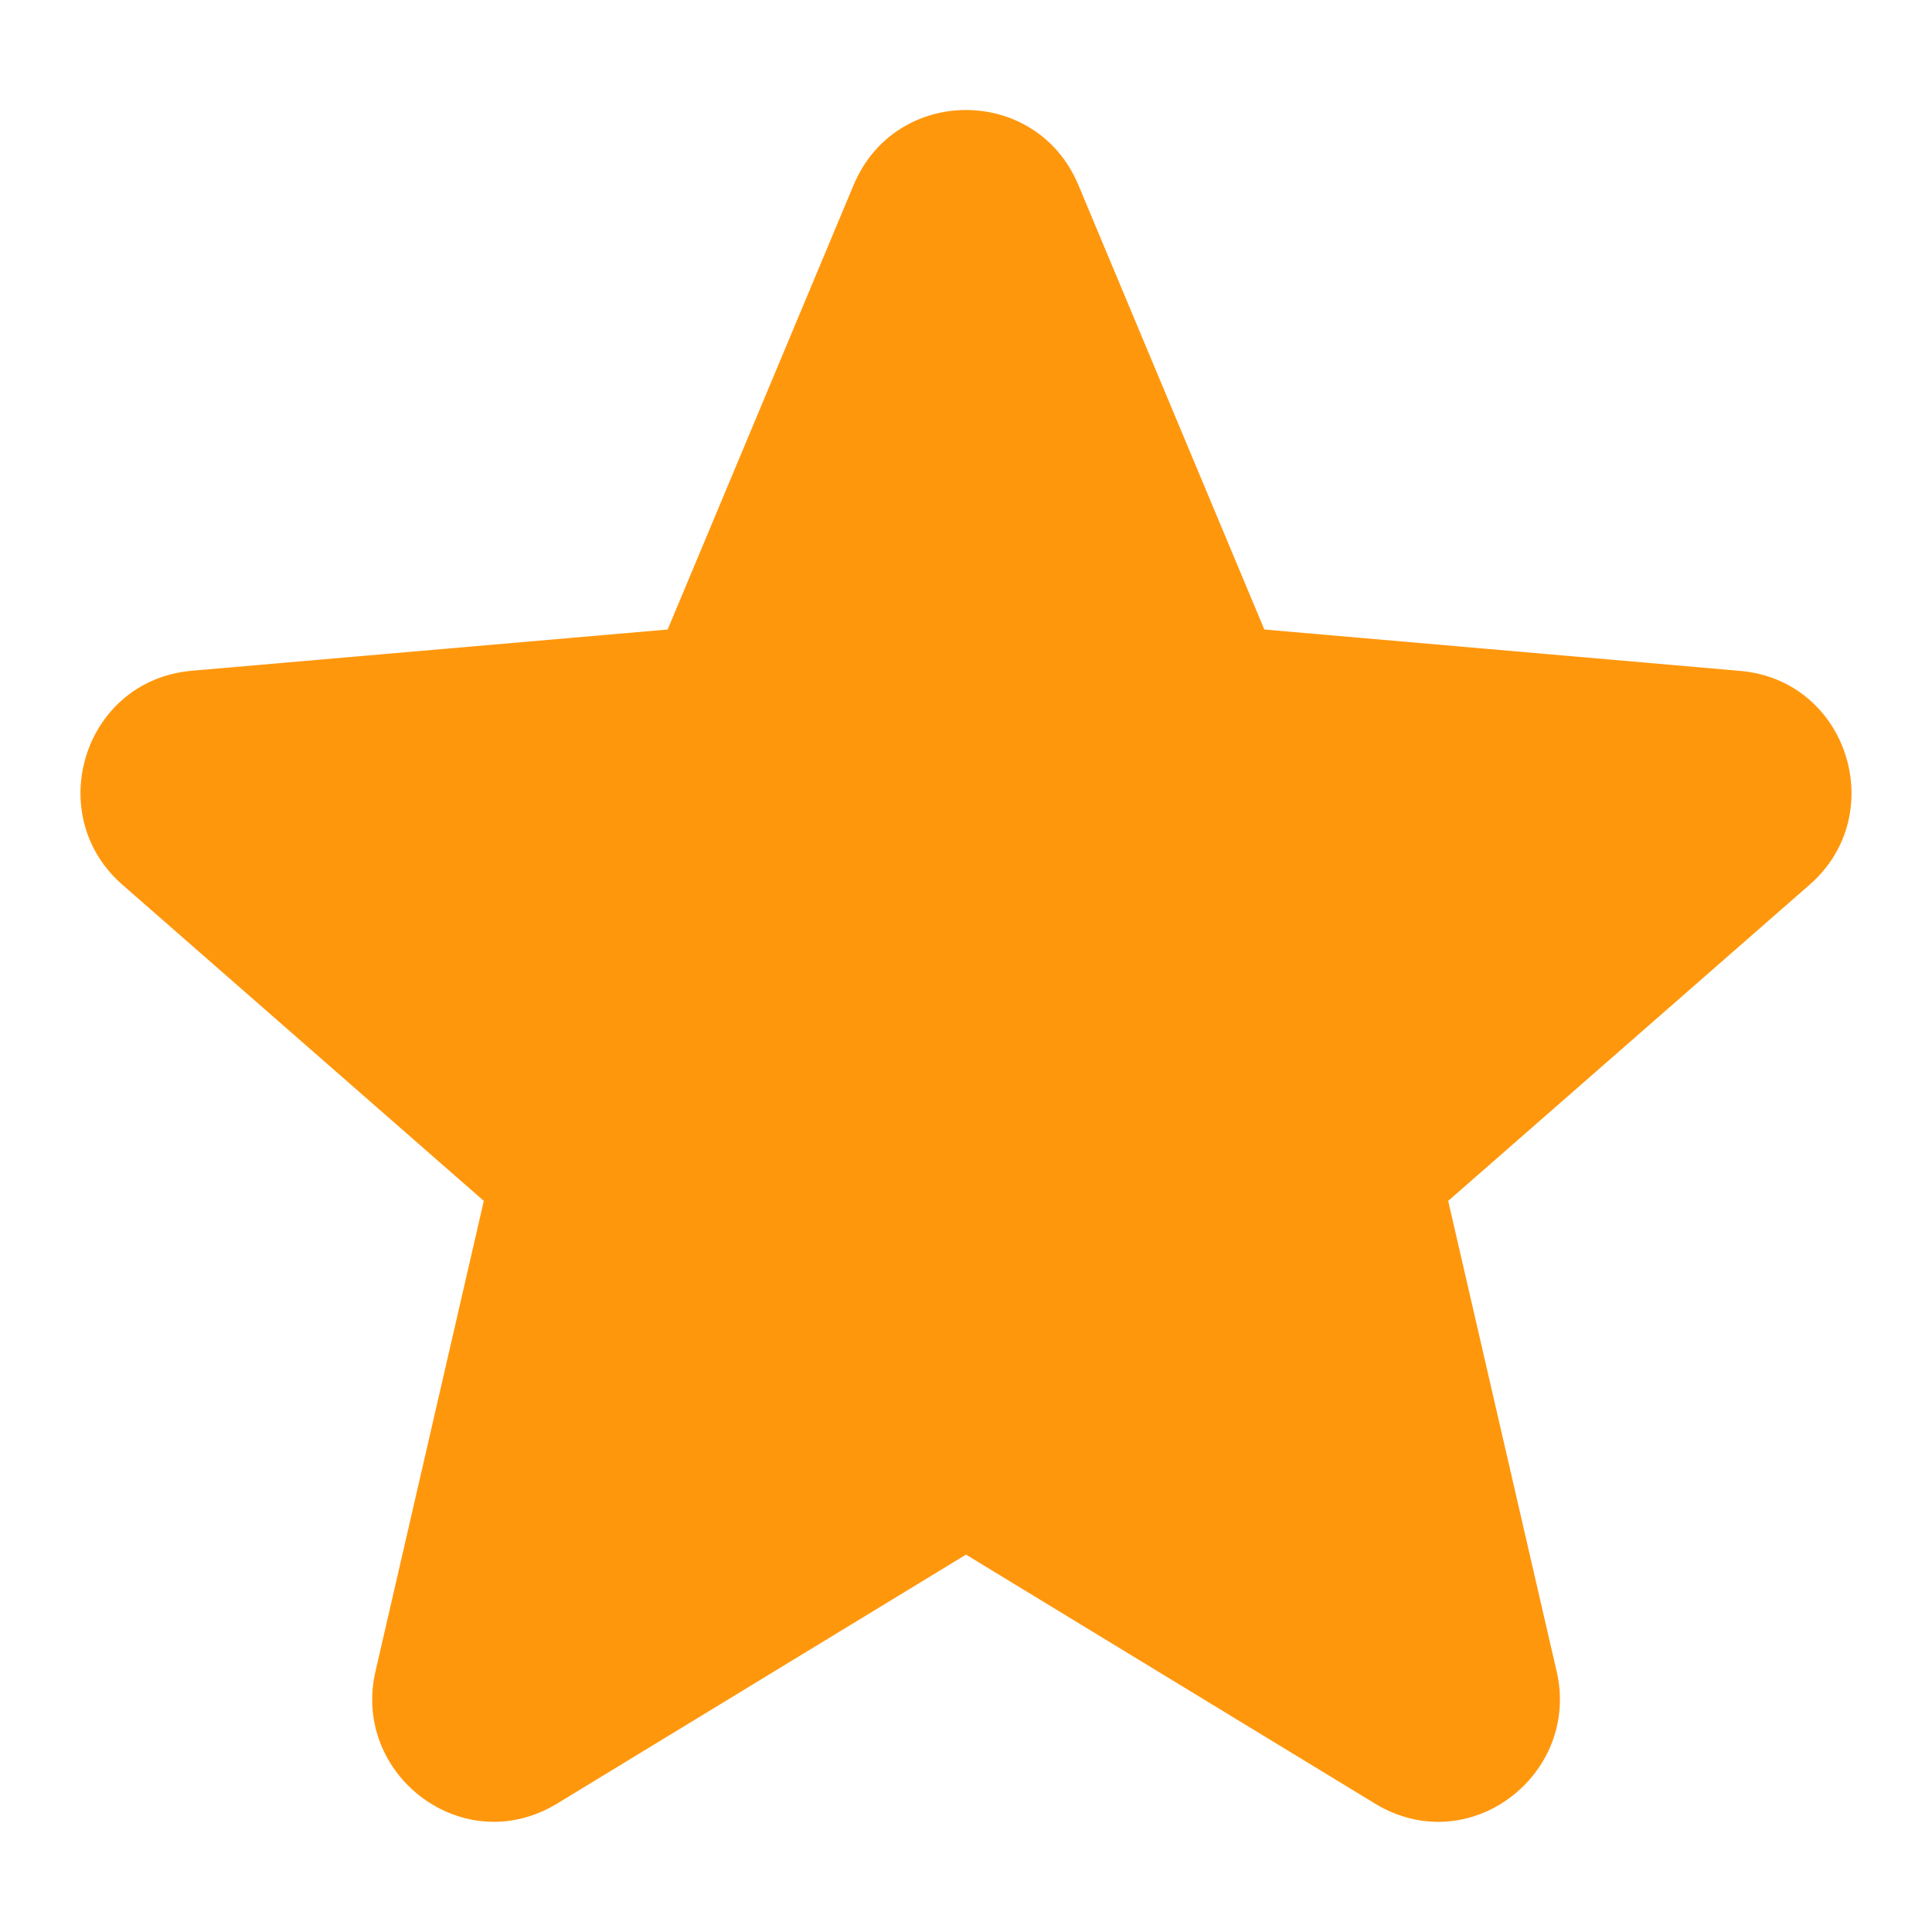
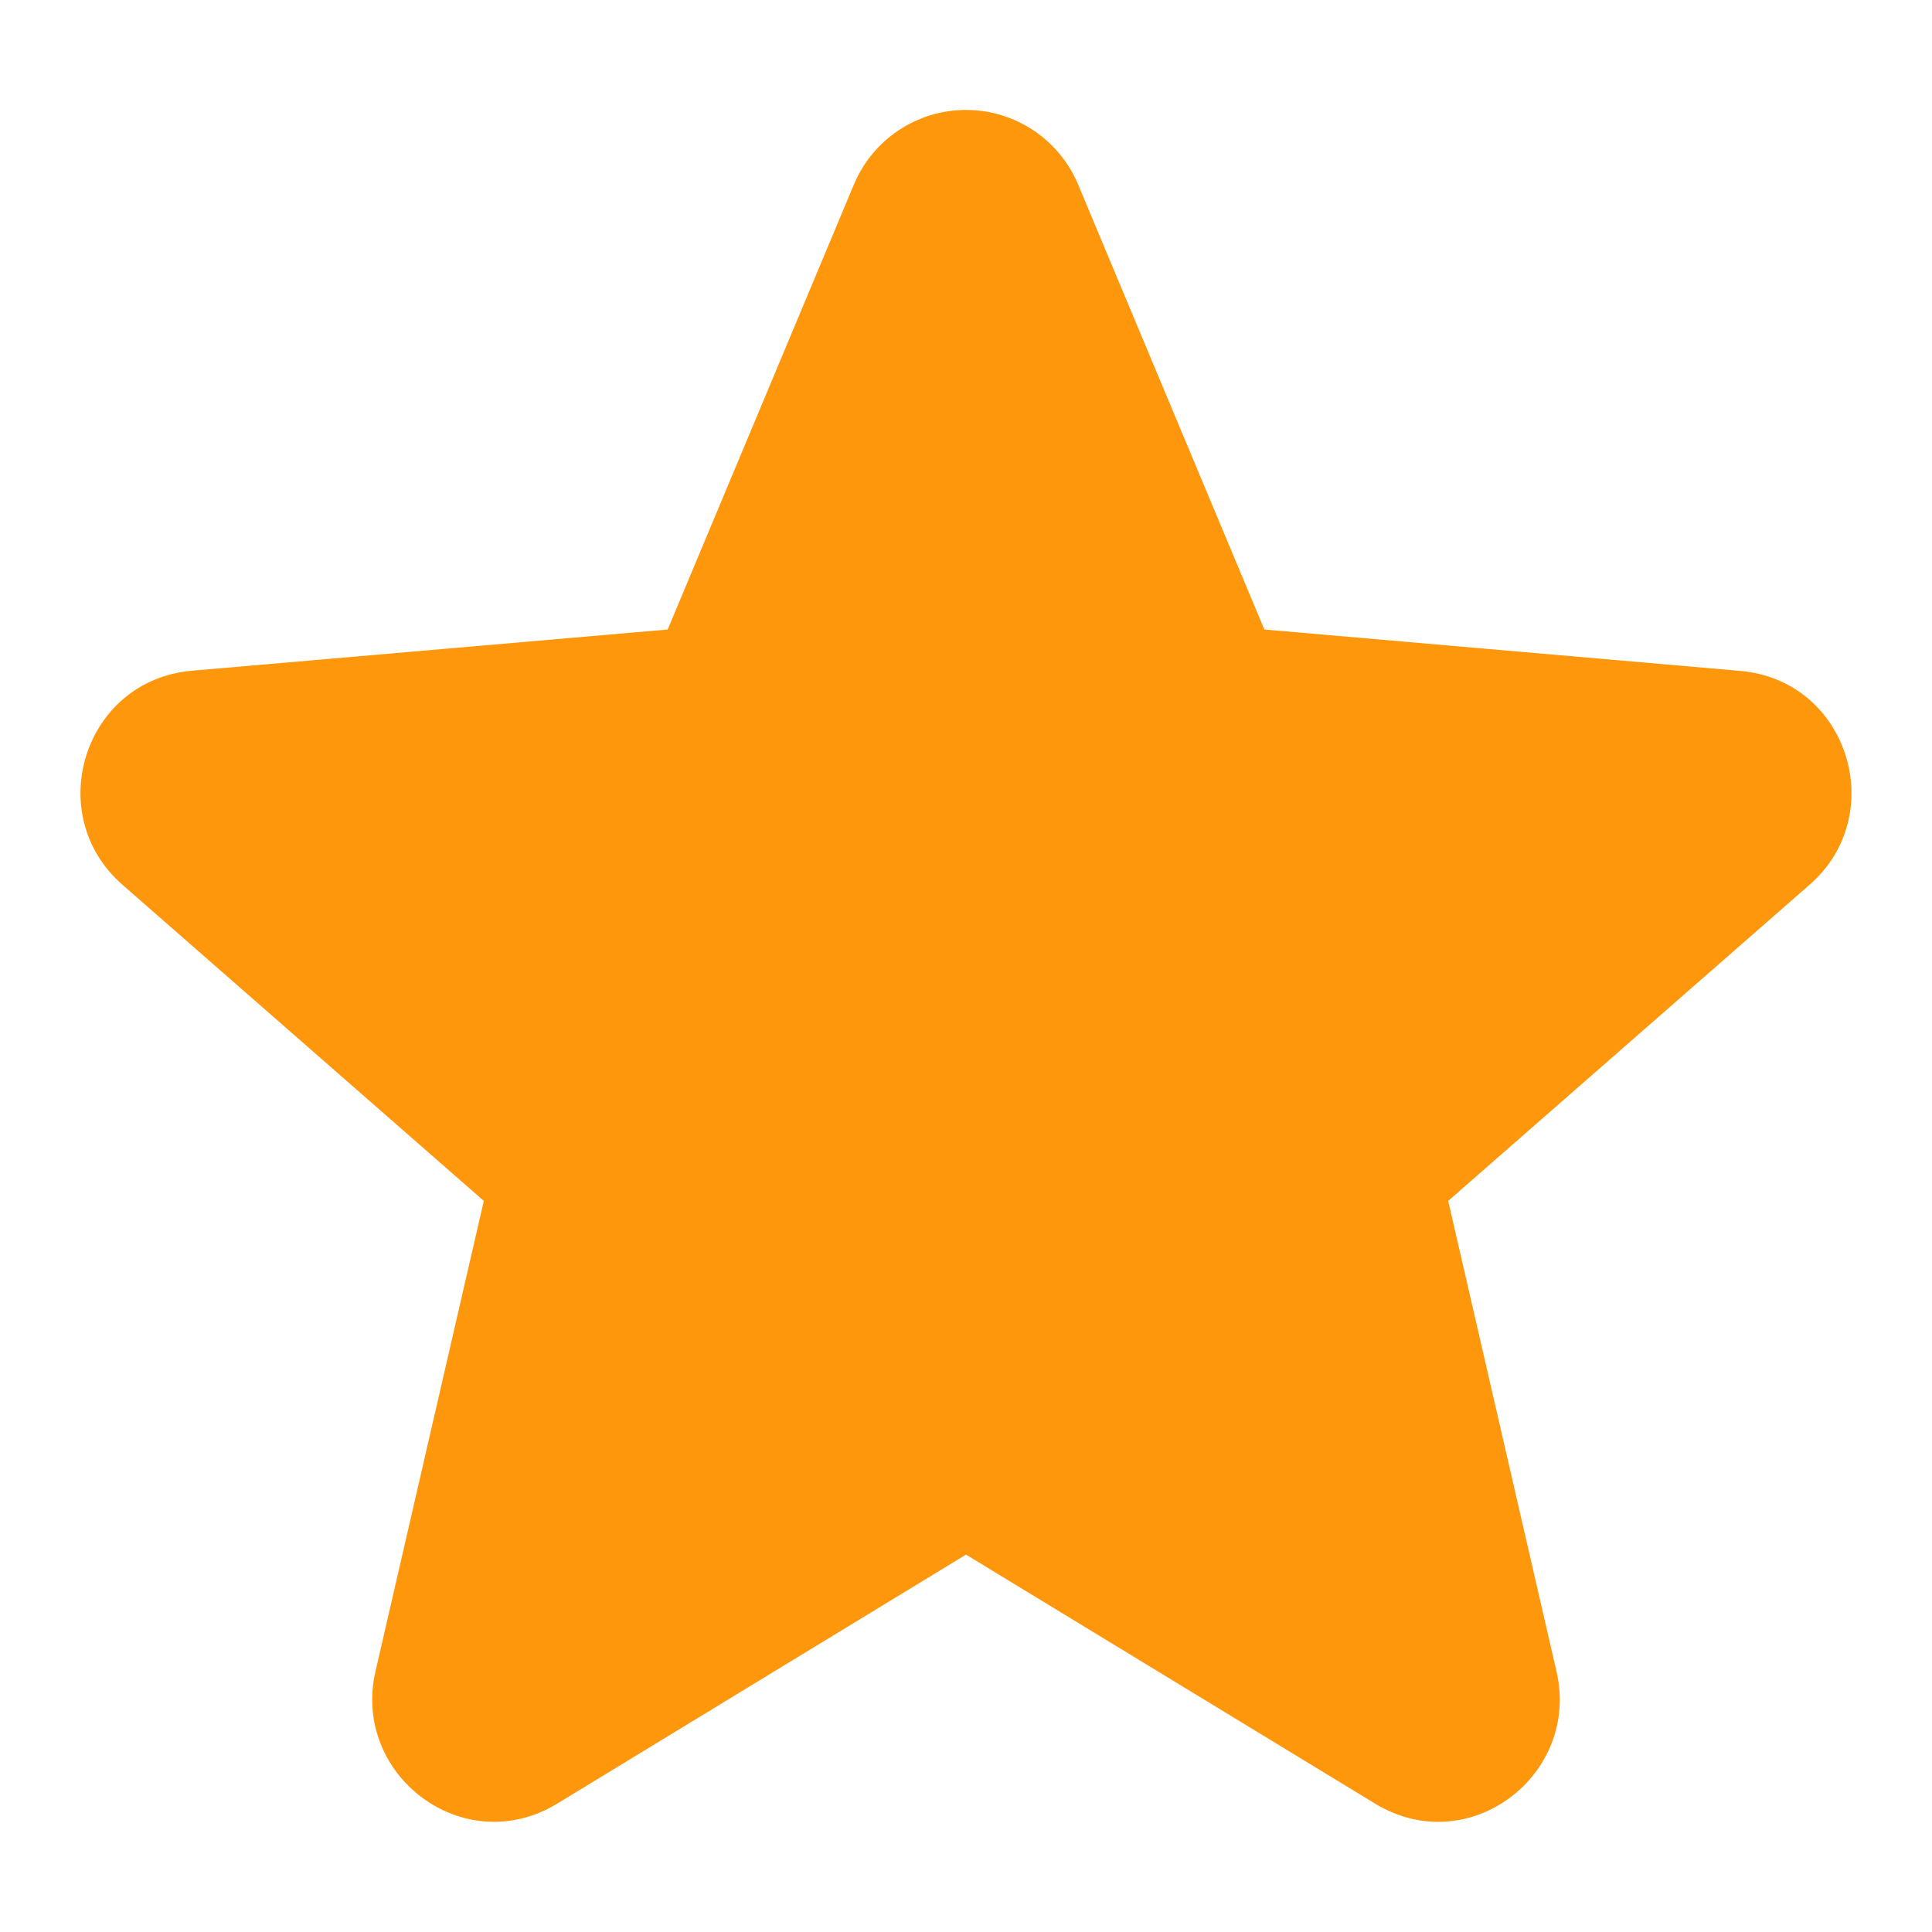
- <svg xmlns="http://www.w3.org/2000/svg" width="12" height="12" viewBox="0 0 12 12" fill="none">
-   <path fill-rule="evenodd" clip-rule="evenodd" d="M6.698 1.149C6.438 0.528 5.562 0.528 5.302 1.149L6.698 1.149ZM5.302 1.149L4.147 3.91L1.192 4.166C0.519 4.225 0.262 5.06 0.76 5.495L3.005 7.459L2.332 10.382C2.184 11.024 2.878 11.557 3.461 11.202L6 9.656L8.538 11.201C9.123 11.559 9.816 11.023 9.669 10.383L8.995 7.459L11.24 5.495C11.739 5.06 11.479 4.225 10.808 4.167L7.853 3.91L6.698 1.149" fill="#FF970D" />
+ <svg xmlns="http://www.w3.org/2000/svg" width="12" height="12" fill="none">
+   <path fill-rule="evenodd" clip-rule="evenodd" d="M6.698 1.15a.755.755 0 0 0-1.396 0h1.396zm-1.396 0L4.147 3.91l-2.955.256c-.673.059-.93.894-.432 1.329l2.245 1.964-.673 2.923c-.148.642.546 1.175 1.13.82L6 9.656l2.538 1.545c.585.358 1.278-.178 1.13-.818l-.673-2.924 2.245-1.964c.498-.435.24-1.27-.432-1.328L7.853 3.91 6.698 1.15" fill="#FF970D" />
</svg>
